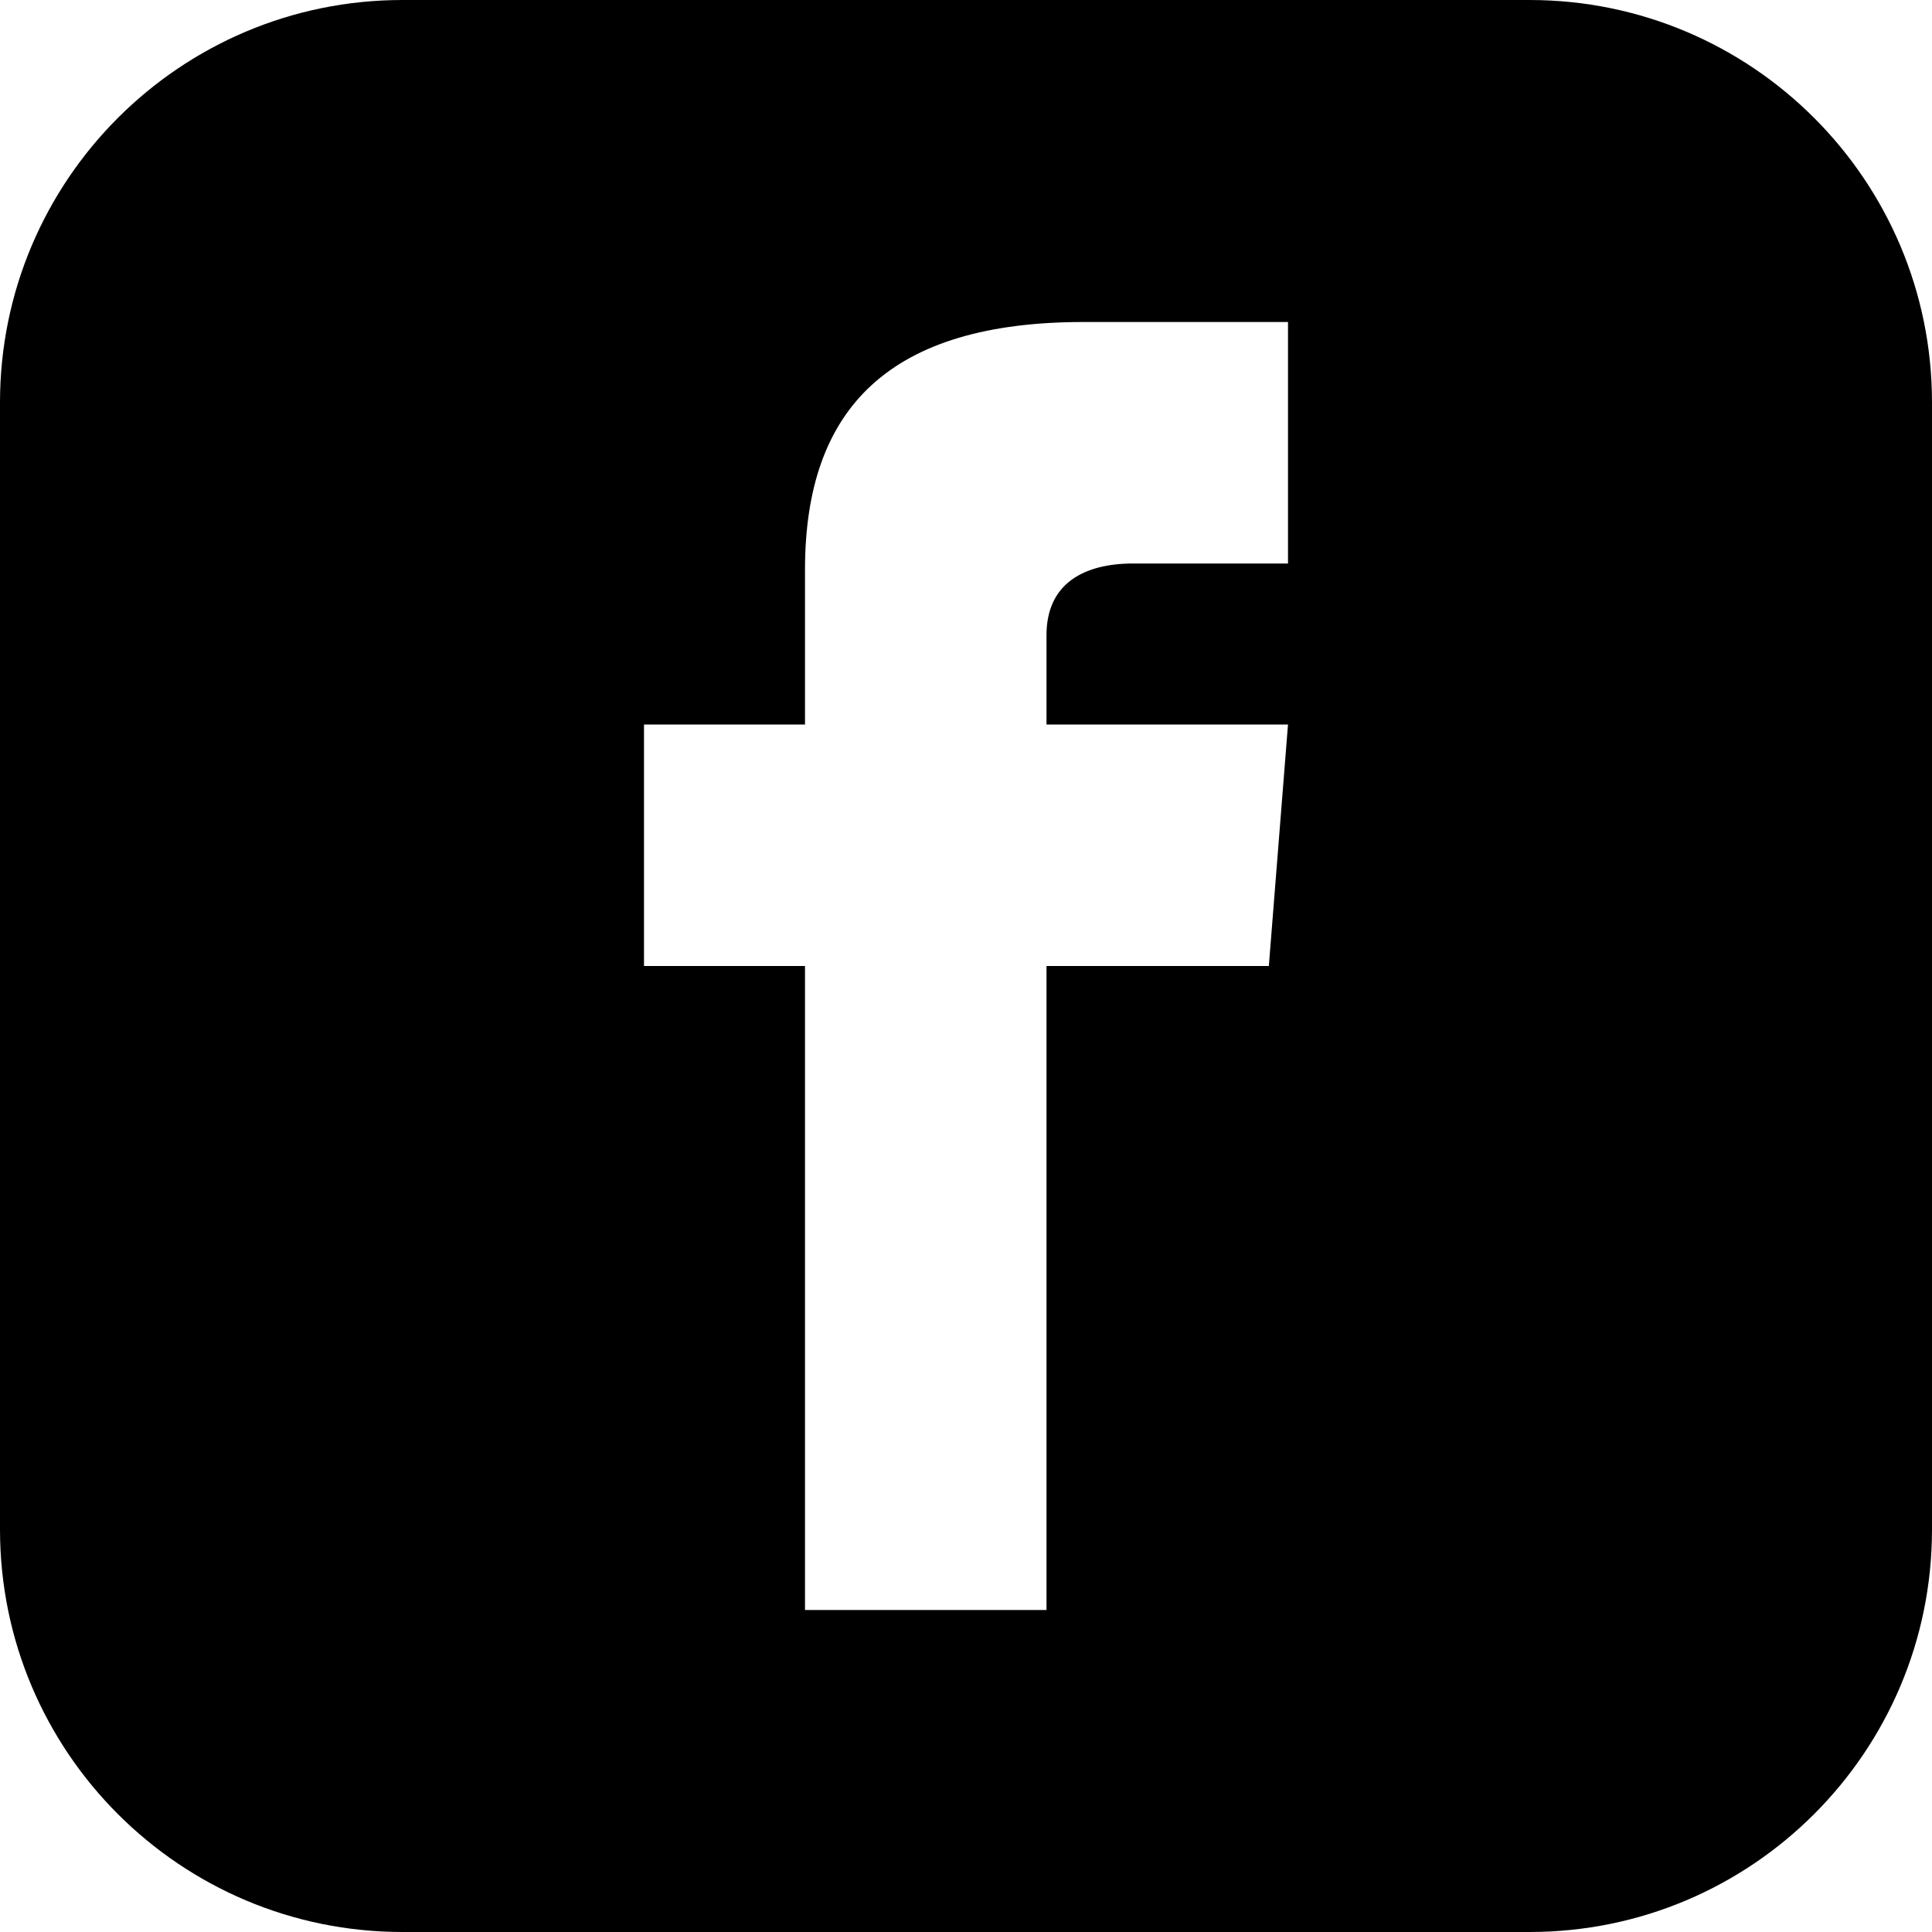
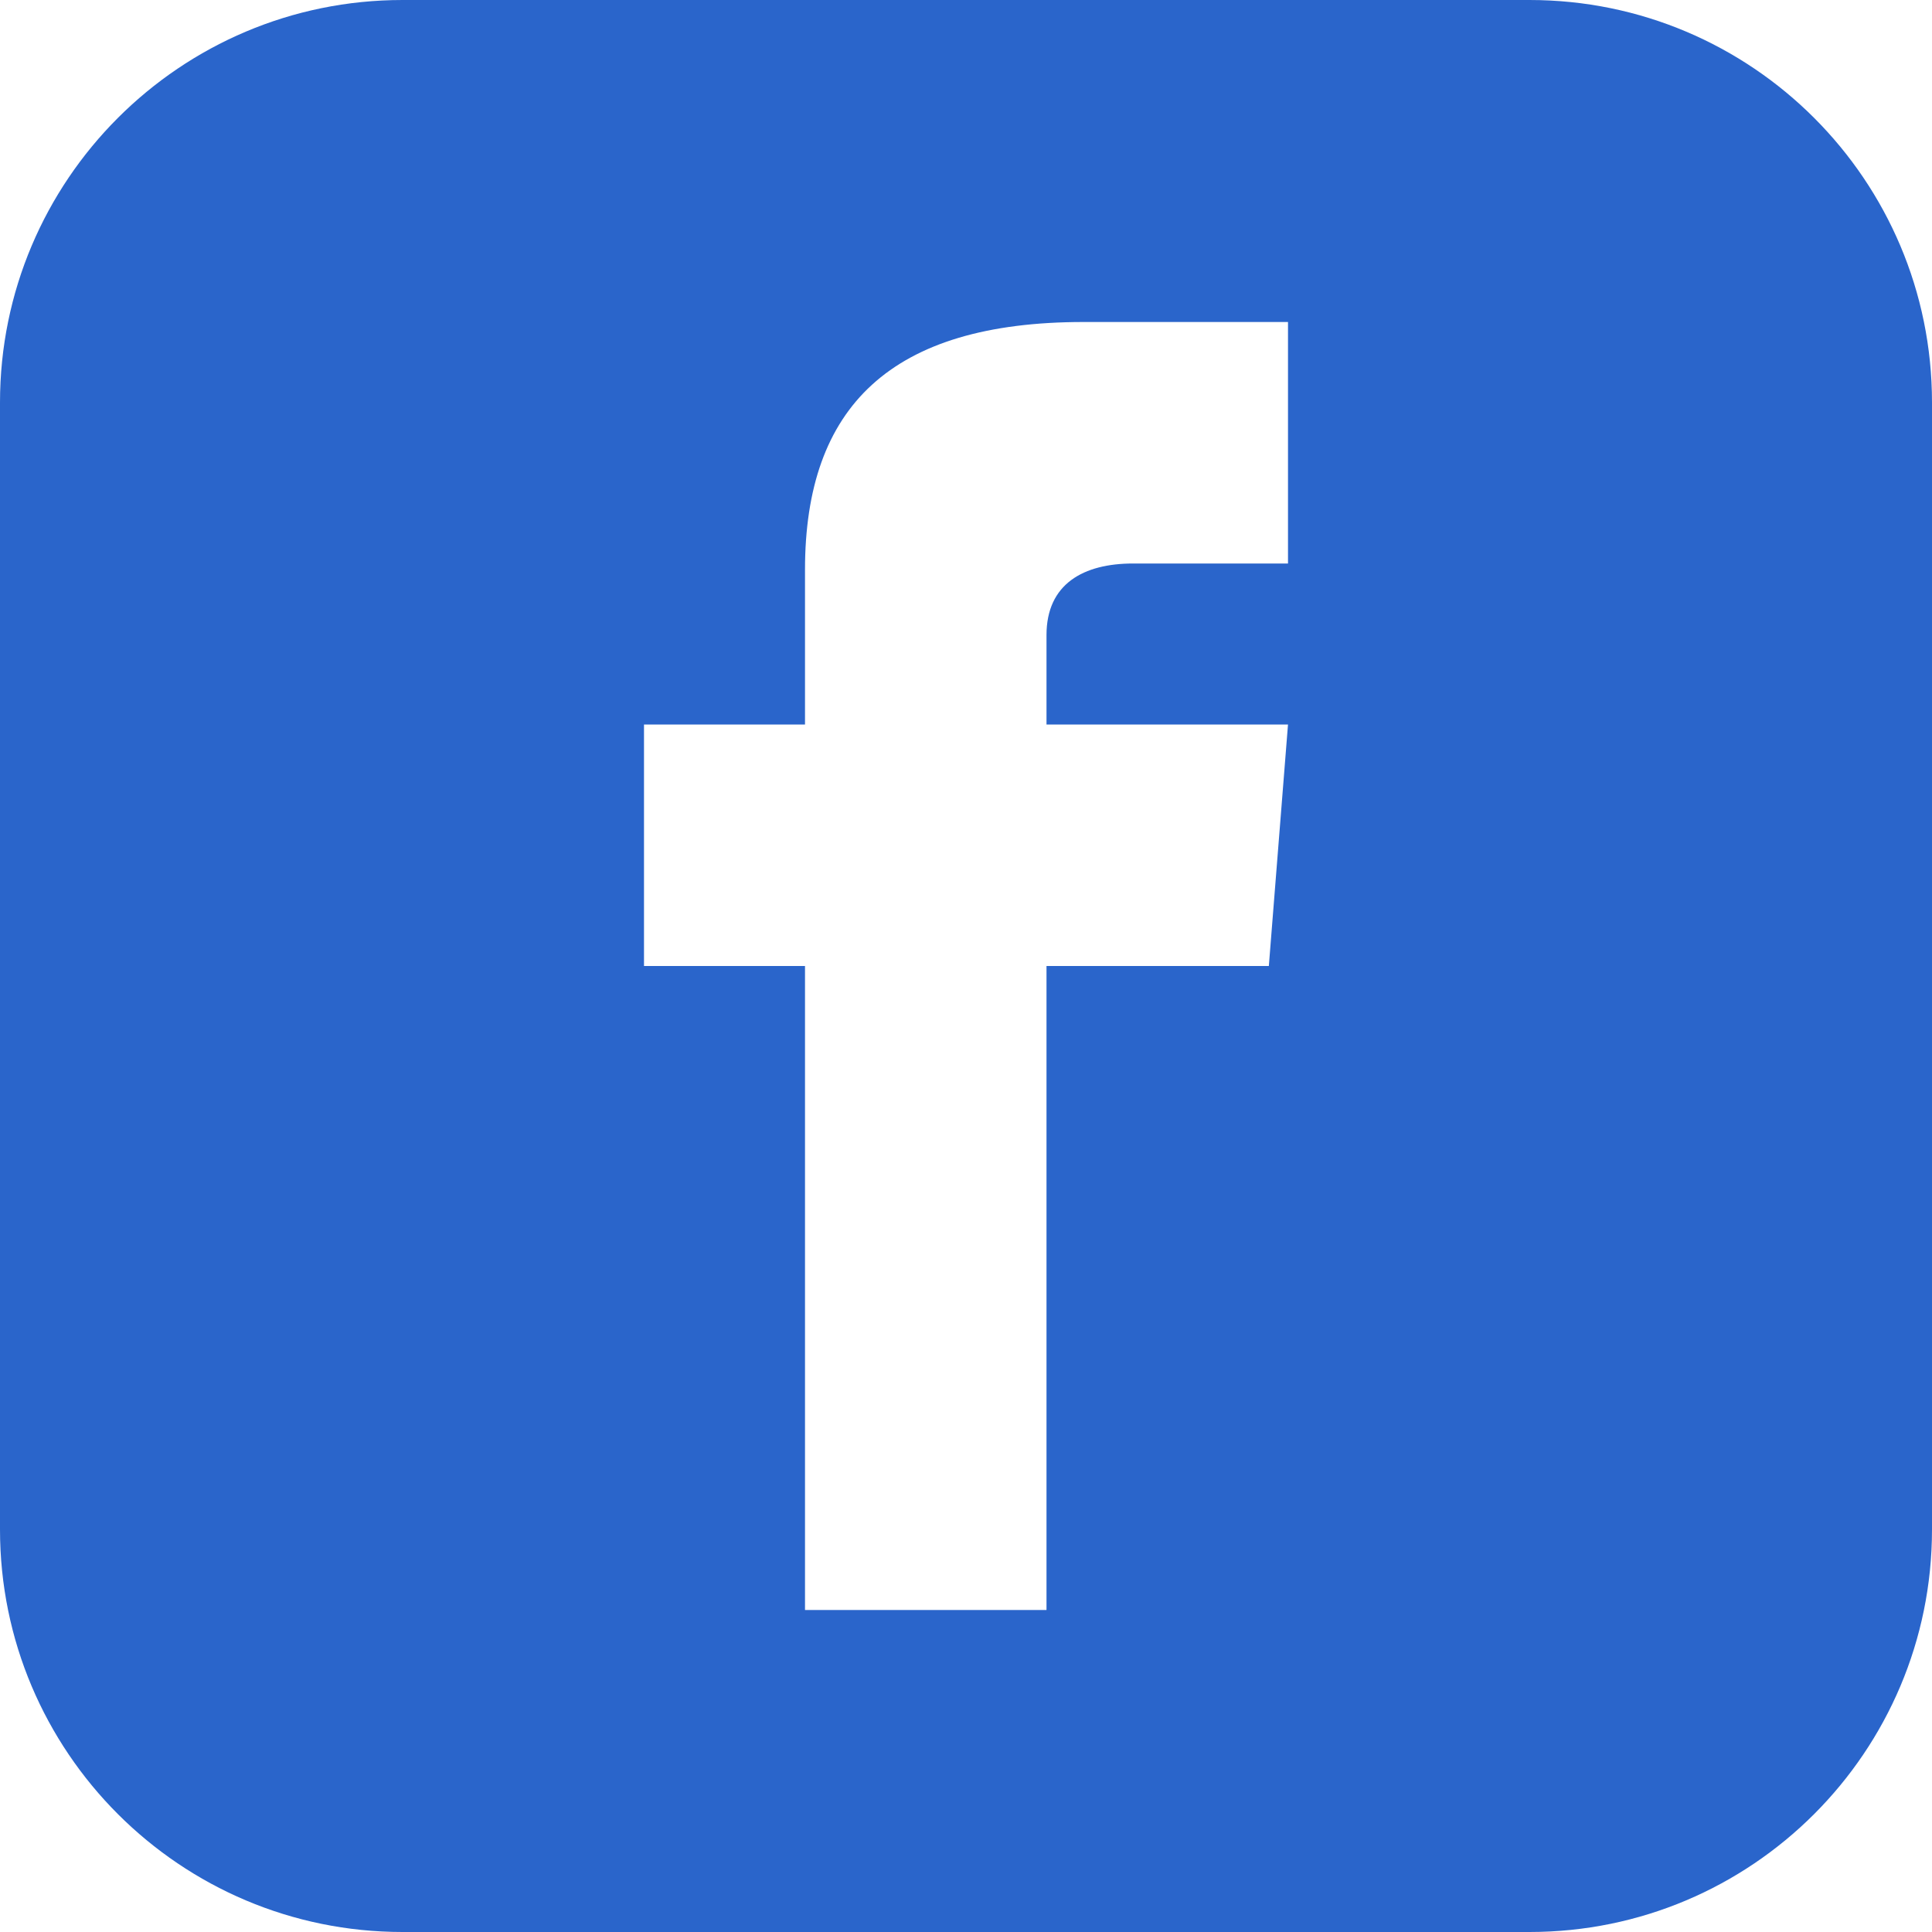
- <svg xmlns="http://www.w3.org/2000/svg" width="24" height="24" viewBox="0 0 24 24">
+ <svg xmlns="http://www.w3.org/2000/svg" fill="#2a65cb" width="24" height="24" viewBox="0 0 24 24">
  <path d="M19 0h-14c-2.761 0-5 2.239-5 5v14c0 2.761 2.239 5 5 5h14c2.762 0 5-2.239 5-5v-14c0-2.761-2.238-5-5-5zm-3 7h-1.924c-.615 0-1.076.252-1.076.889v1.111h3l-.238 3h-2.762v8h-3v-8h-2v-3h2v-1.923c0-2.022 1.064-3.077 3.461-3.077h2.539v3z" />
</svg>
